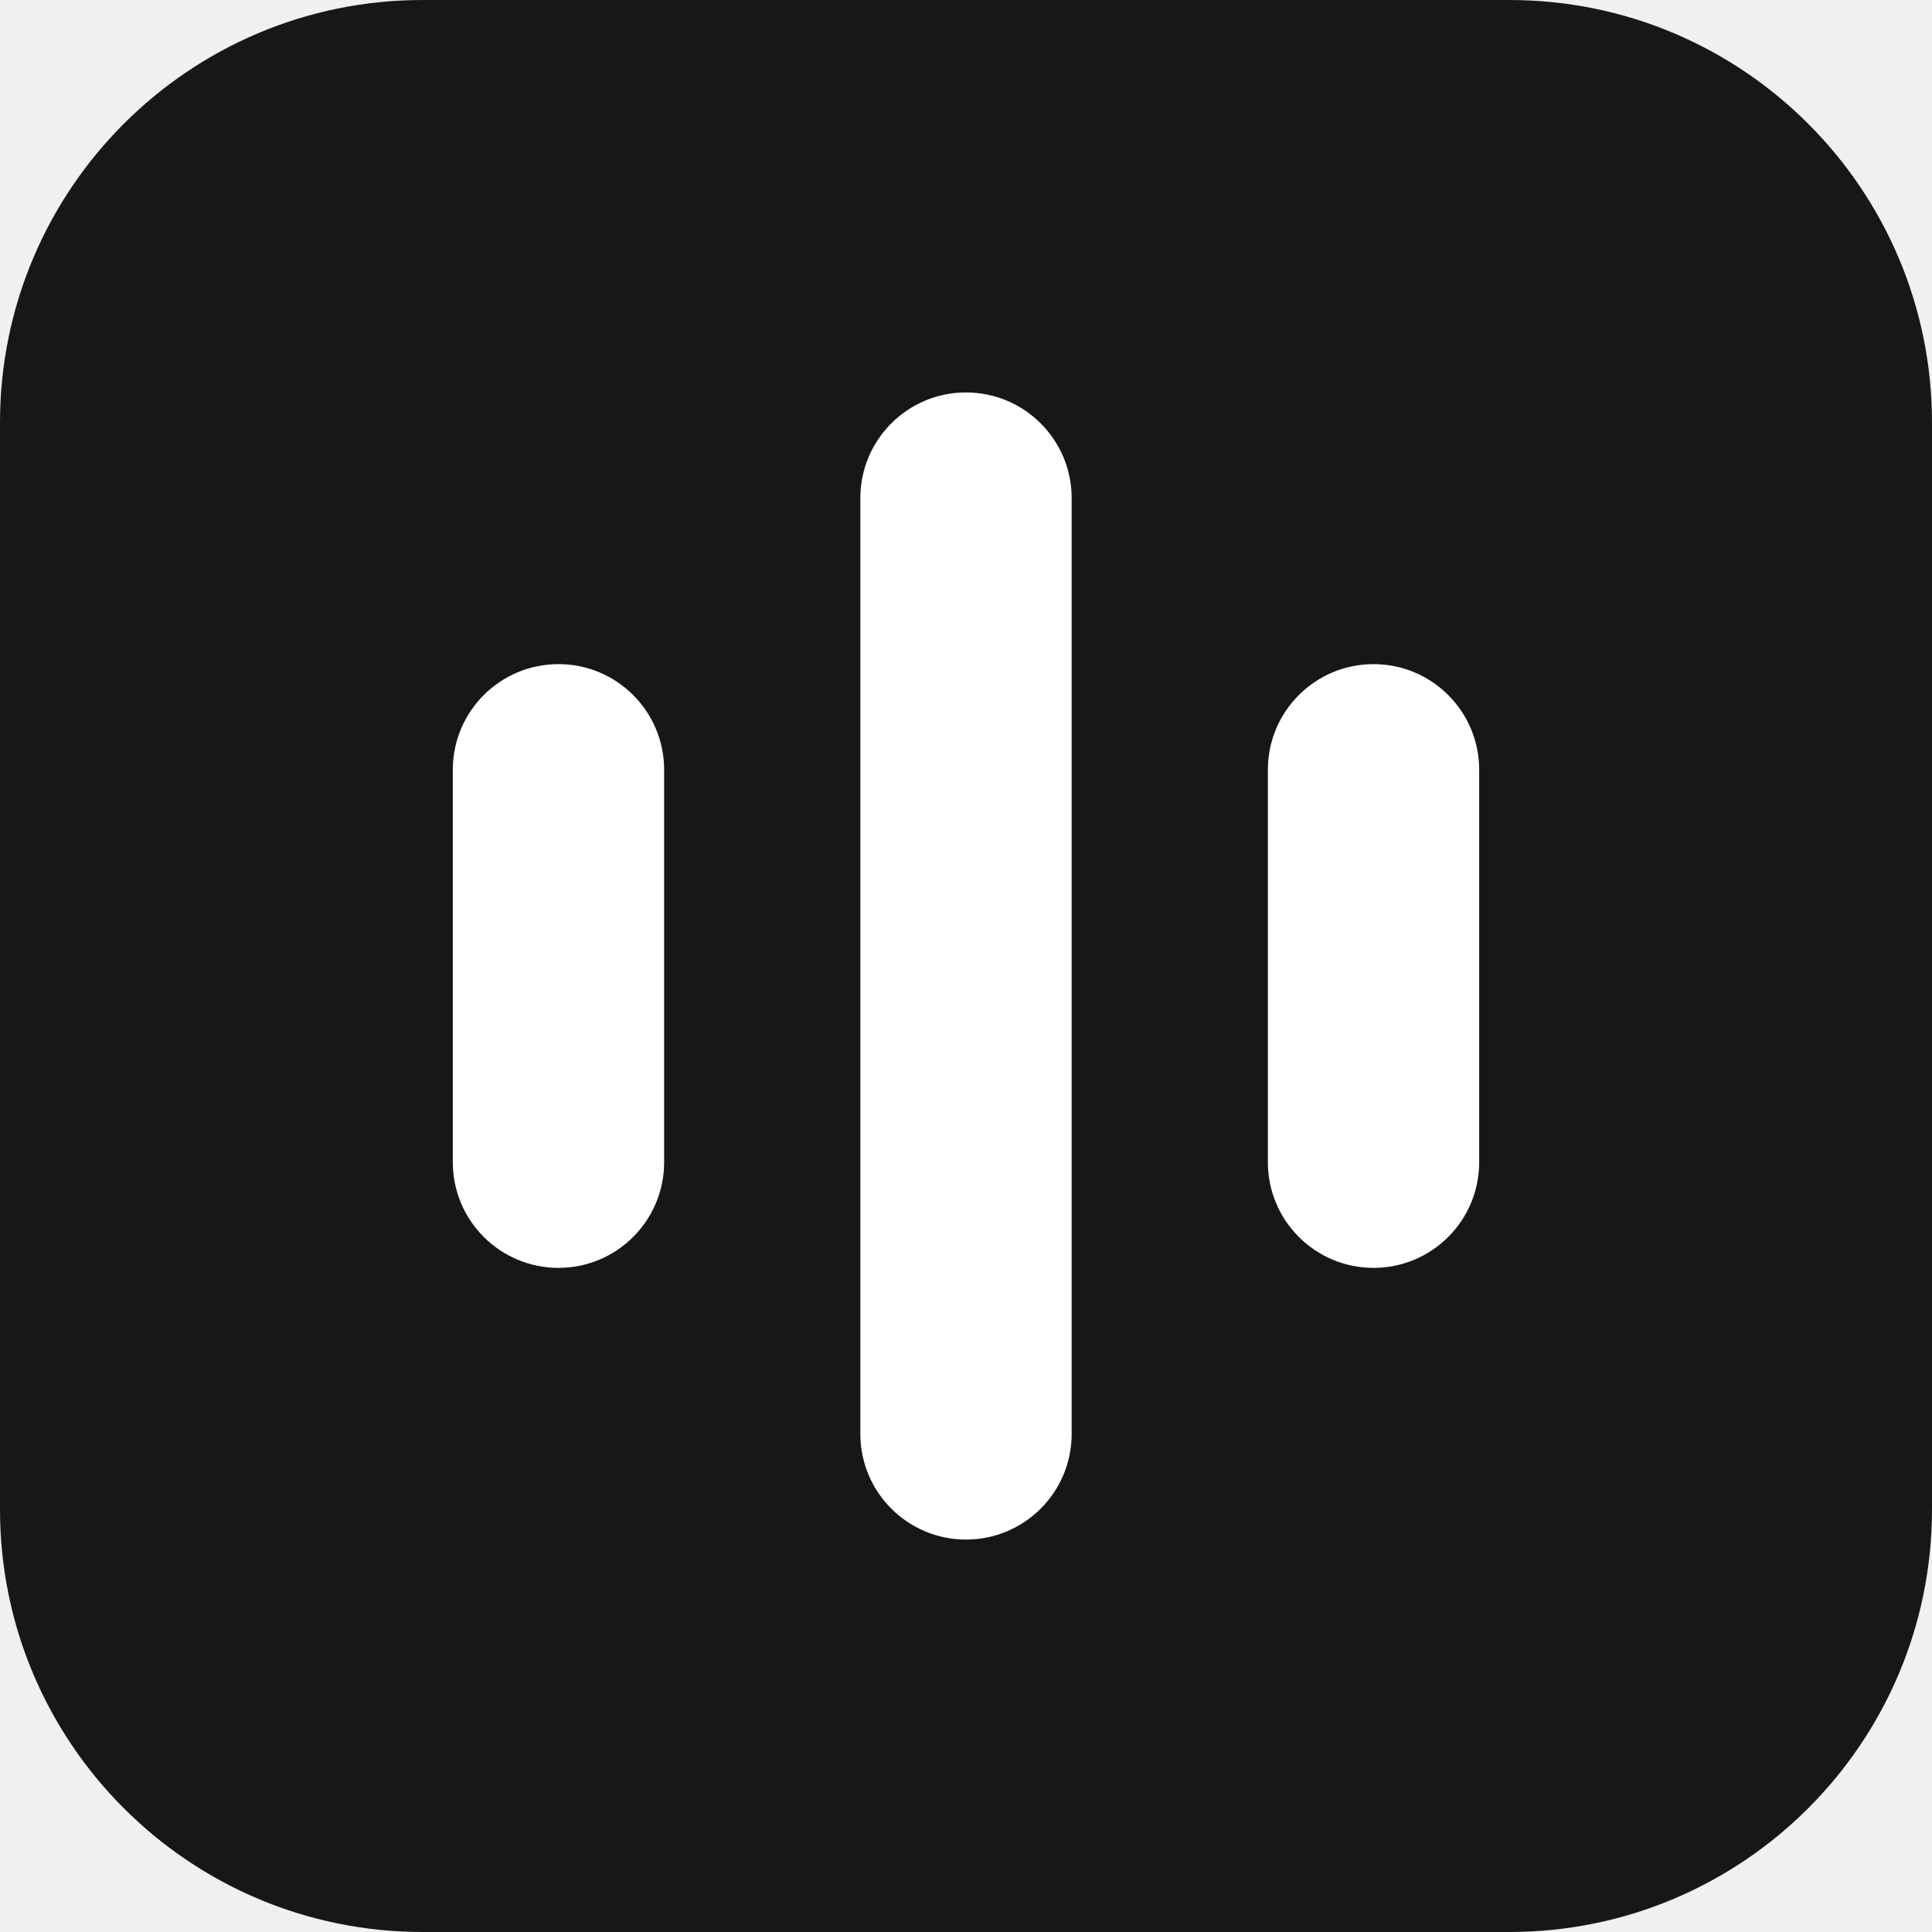
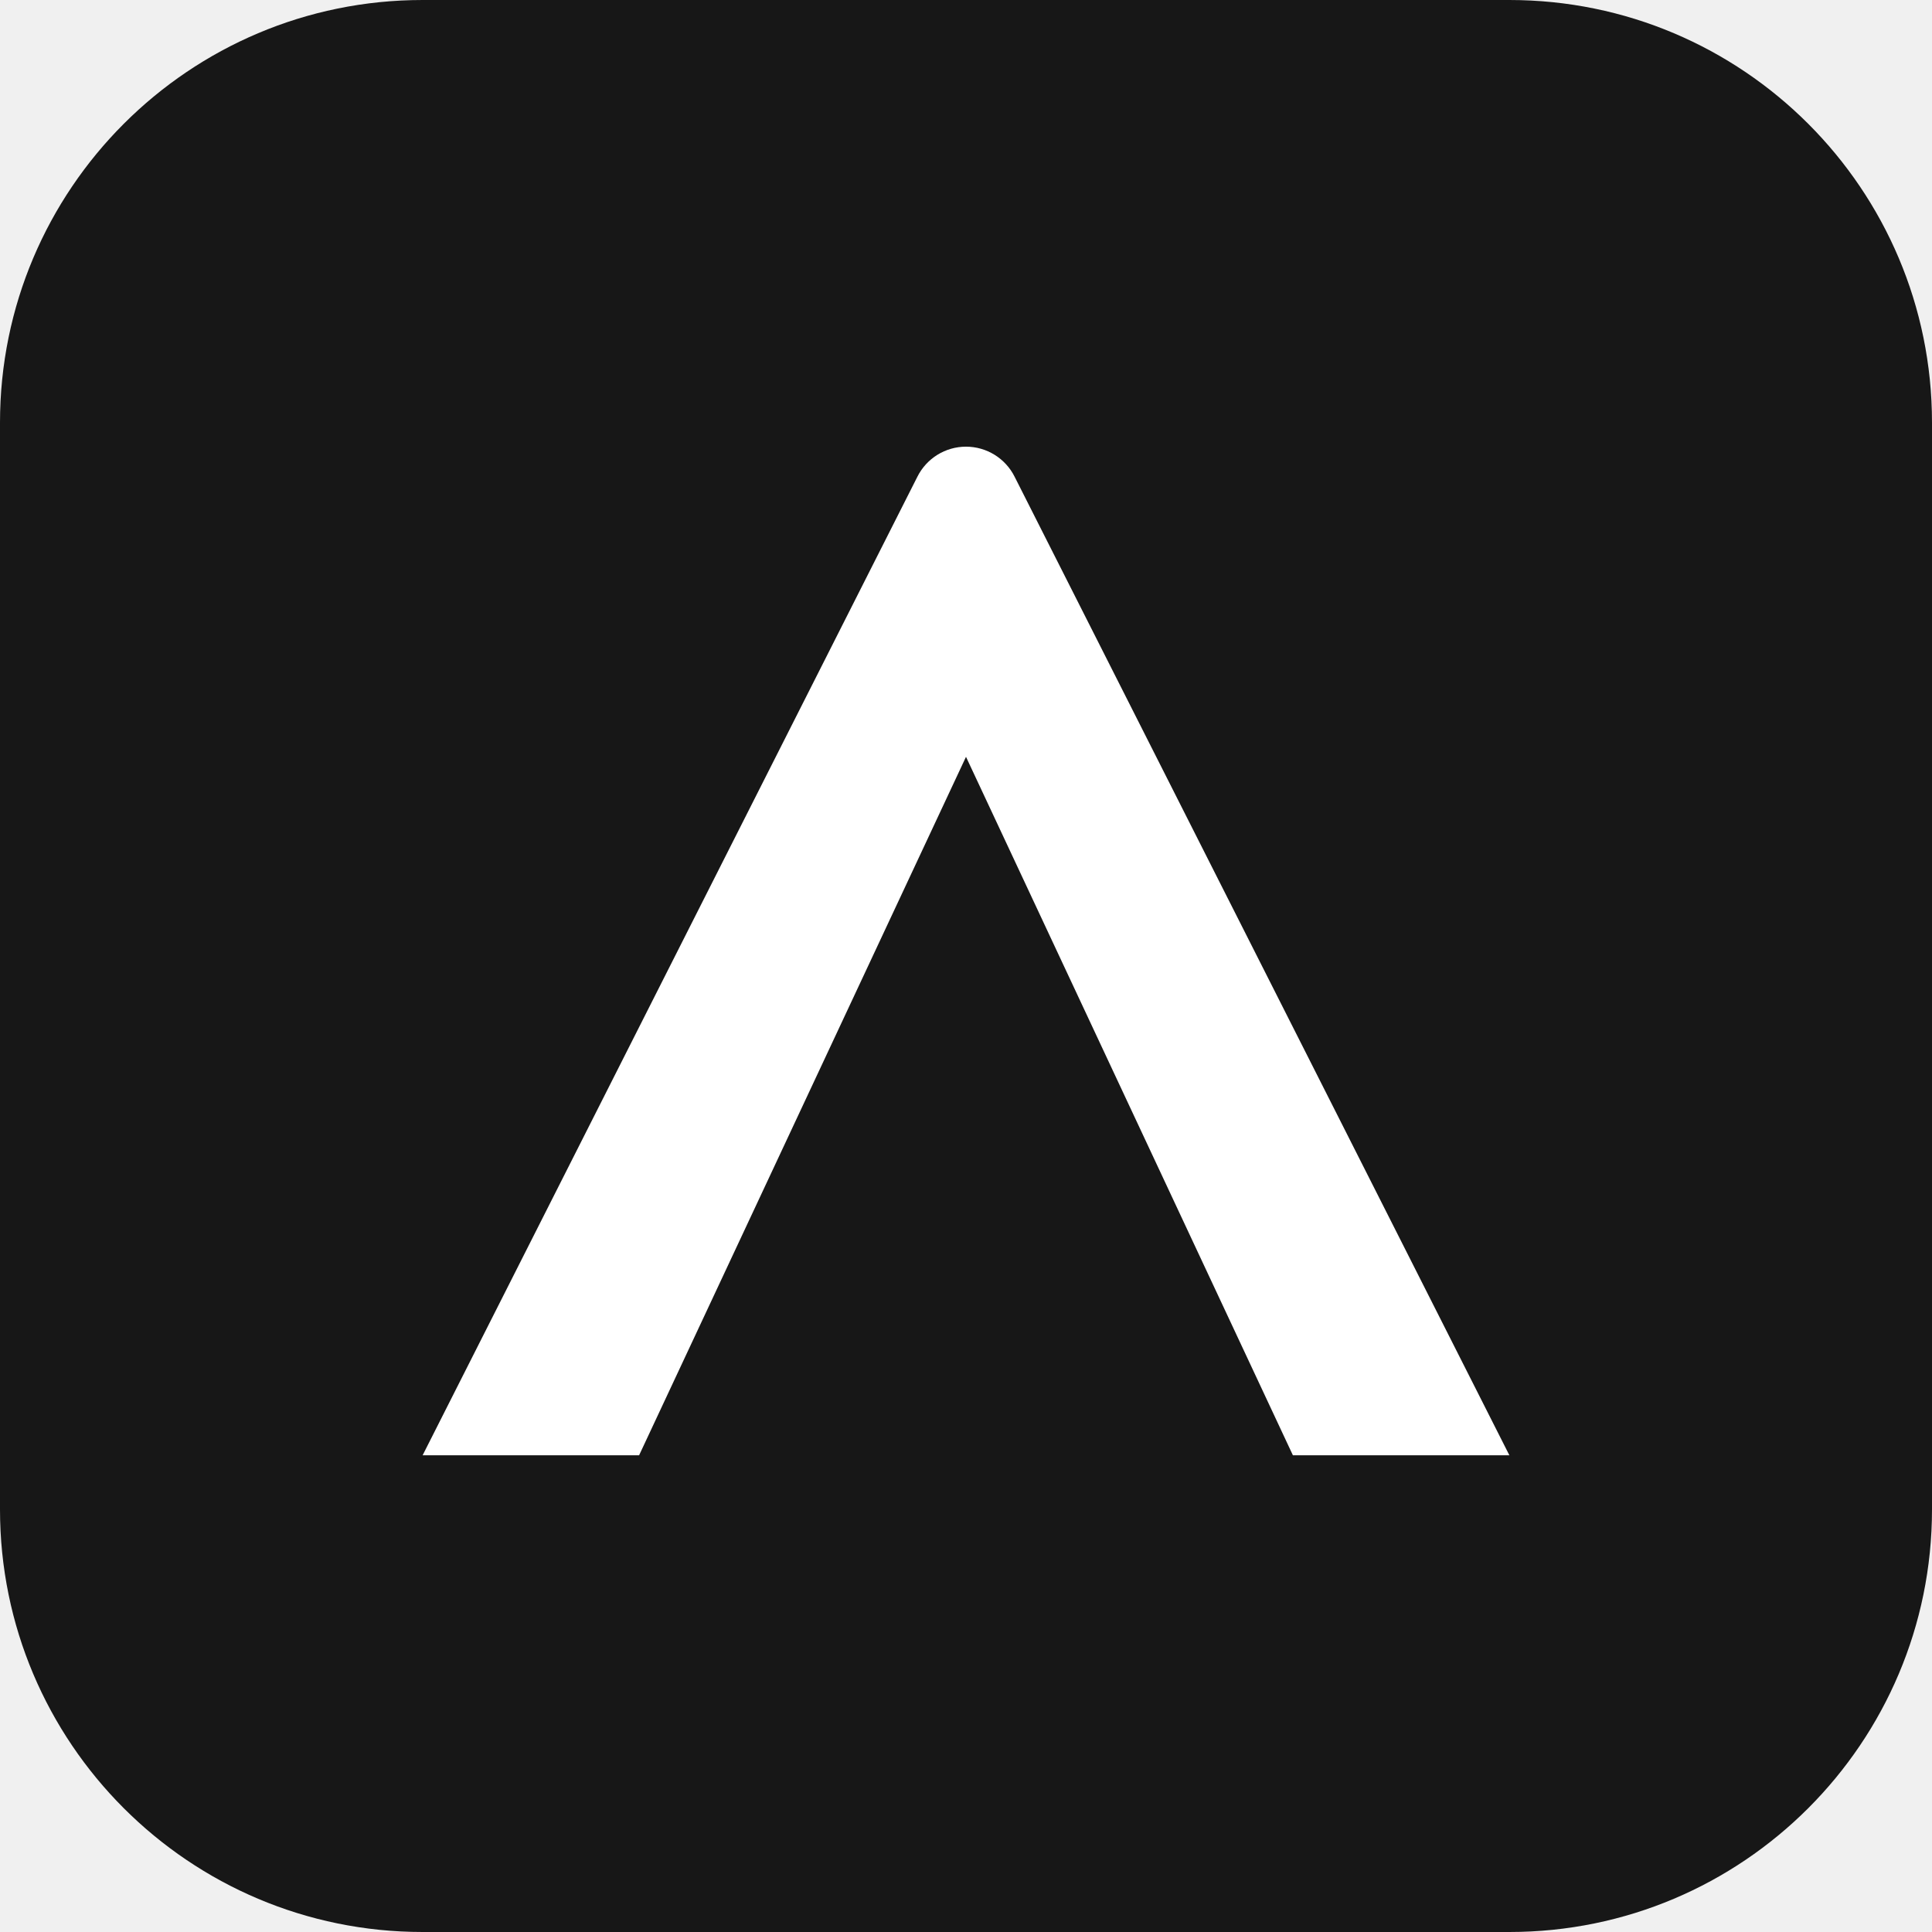
<svg xmlns="http://www.w3.org/2000/svg" viewBox="0 0 64 64">
  <rect width="64" height="64" rx="14" fill="#171717" />
-   <g fill="#ffffff">
-     <rect x="15" y="22" width="7" height="20" rx="3.5" />
-     <rect x="28.5" y="13" width="7" height="38" rx="3.5" />
-     <rect x="42" y="22" width="7" height="20" rx="3.5" />
-   </g>
+   <path transform="translate(14 14.8) scale(0.36)" fill="#ffffff" d="M0 92.8 45.53 2.75A5 5 0 0 1 54.47 2.75L100 92.8H80.08L50 28.53 19.92 92.8Z" />
</svg>
